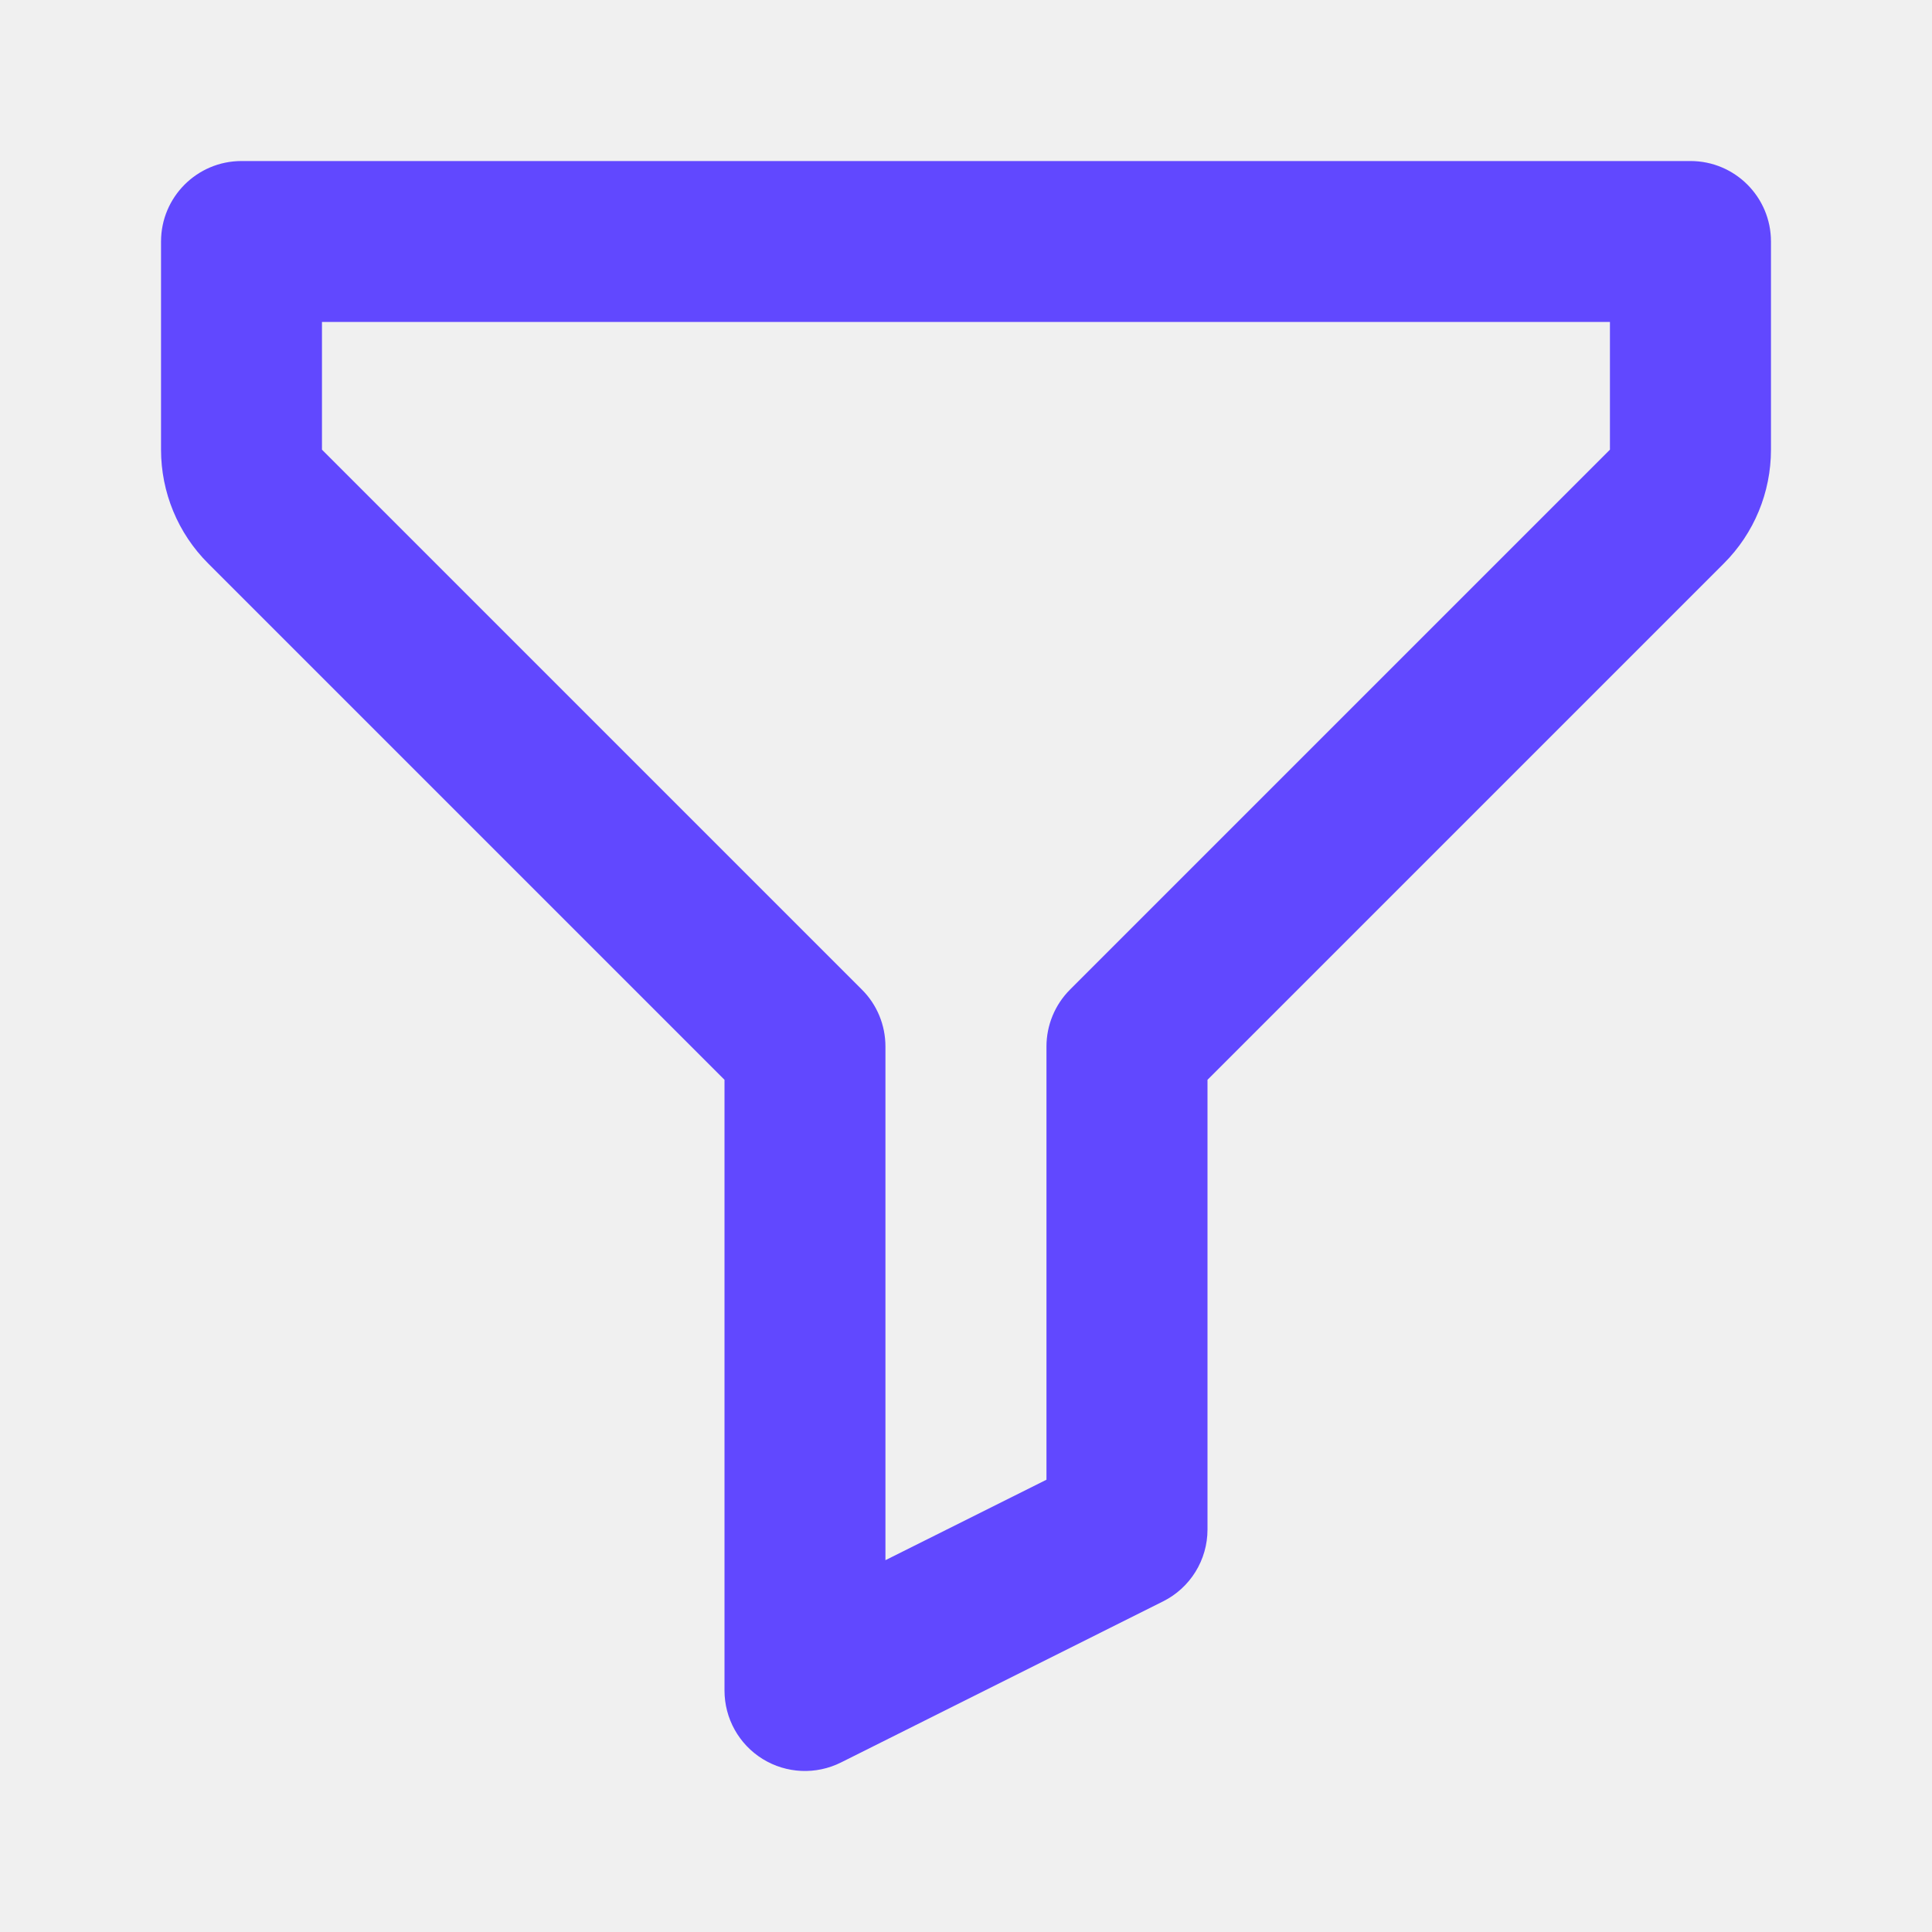
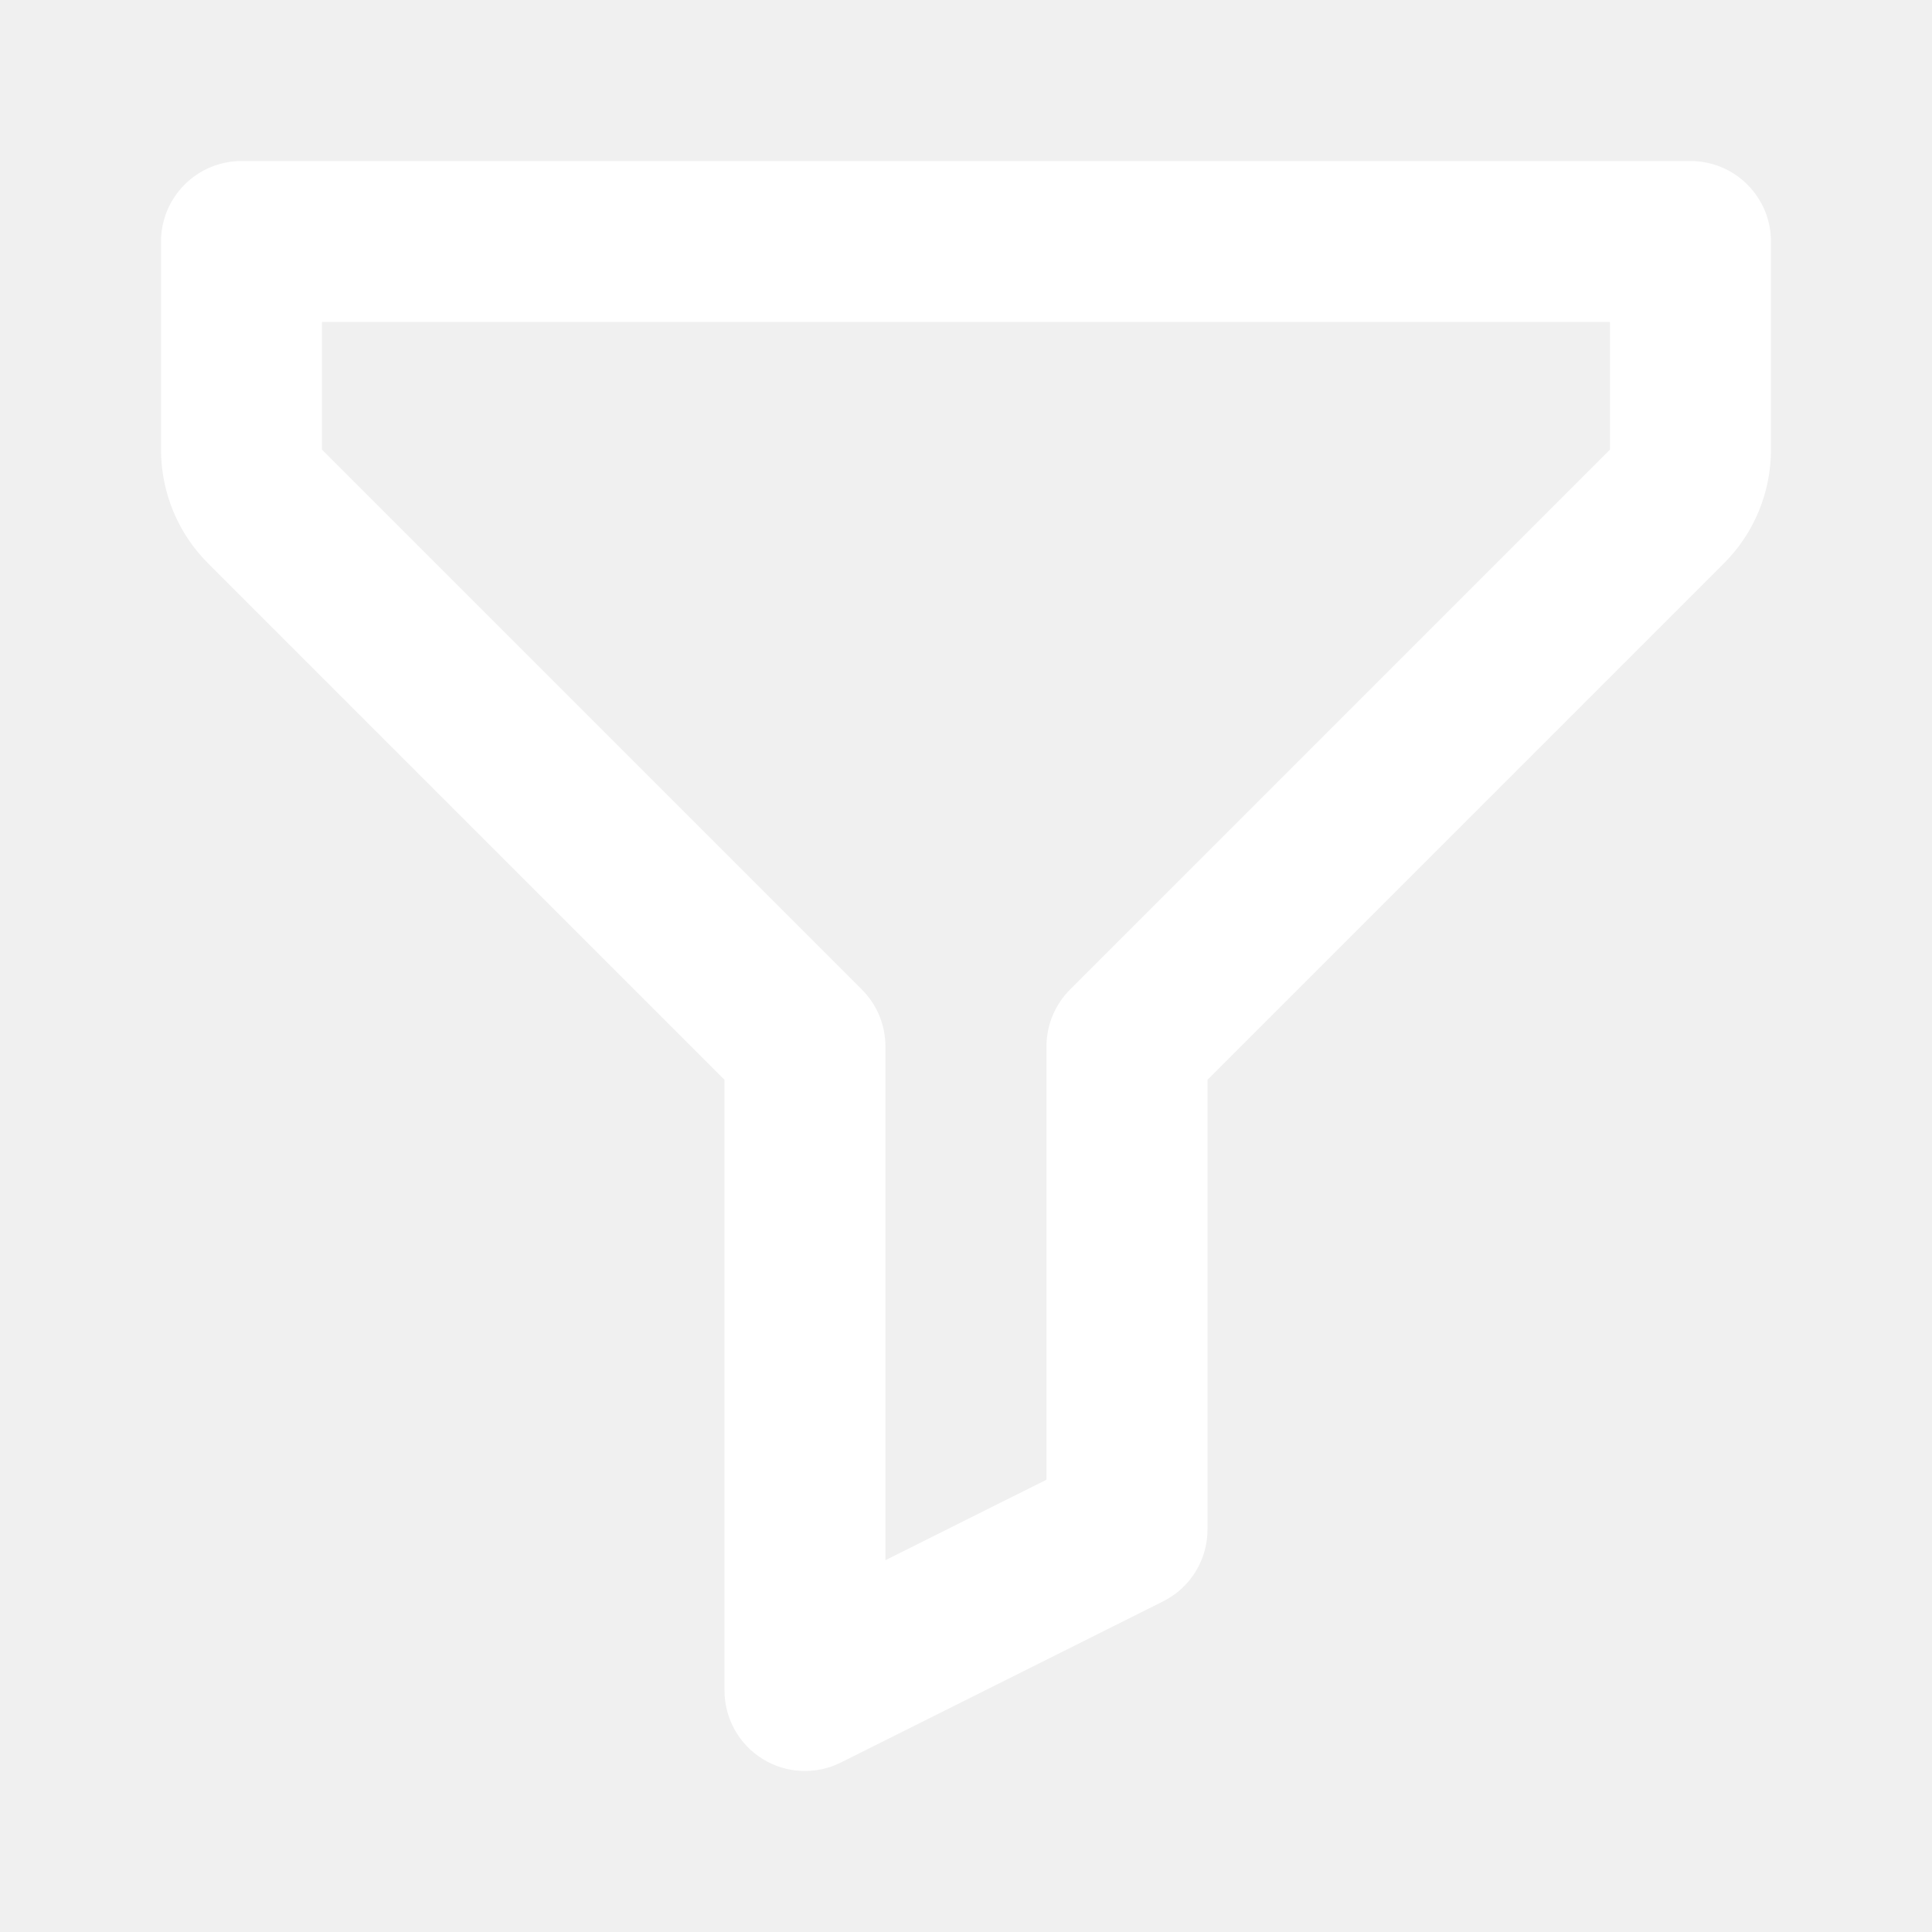
<svg xmlns="http://www.w3.org/2000/svg" width="20" height="20" viewBox="0 0 20 20" fill="none">
  <g clip-path="url(#clip0_97_2480)">
-     <path fill-rule="evenodd" clip-rule="evenodd" d="M1.667 2.5C1.667 2.04 2.04 1.667 2.5 1.667H17.5C17.96 1.667 18.333 2.04 18.333 2.5V4.655C18.333 5.097 18.158 5.521 17.845 5.833L12.5 11.178V15.833C12.5 16.149 12.322 16.437 12.039 16.578L8.706 18.245C8.448 18.374 8.141 18.361 7.895 18.209C7.649 18.057 7.5 17.789 7.5 17.5V11.178L2.155 5.833C1.842 5.521 1.667 5.097 1.667 4.655V2.5ZM3.333 3.333V4.655L8.922 10.244C9.079 10.4 9.166 10.612 9.166 10.833V16.151L10.833 15.318V10.833C10.833 10.612 10.921 10.4 11.077 10.244L16.666 4.655V3.333H3.333Z" fill="#6148FF" />
+     <path fill-rule="evenodd" clip-rule="evenodd" d="M1.667 2.5C1.667 2.04 2.04 1.667 2.5 1.667H17.5C17.96 1.667 18.333 2.04 18.333 2.5V4.655C18.333 5.097 18.158 5.521 17.845 5.833L12.5 11.178V15.833C12.5 16.149 12.322 16.437 12.039 16.578L8.706 18.245C8.448 18.374 8.141 18.361 7.895 18.209C7.649 18.057 7.5 17.789 7.5 17.5V11.178L2.155 5.833C1.842 5.521 1.667 5.097 1.667 4.655V2.5ZM3.333 3.333V4.655L8.922 10.244C9.079 10.4 9.166 10.612 9.166 10.833V16.151L10.833 15.318V10.833C10.833 10.612 10.921 10.4 11.077 10.244L16.666 4.655V3.333H3.333Z" fill="#ffff" />
  </g>
  <defs>
    <clipPath id="clip0_97_2480">
      <rect width="16.667" height="16.667" fill="white" transform="translate(1.6665 1.6665)" />
    </clipPath>
  </defs>
</svg>
